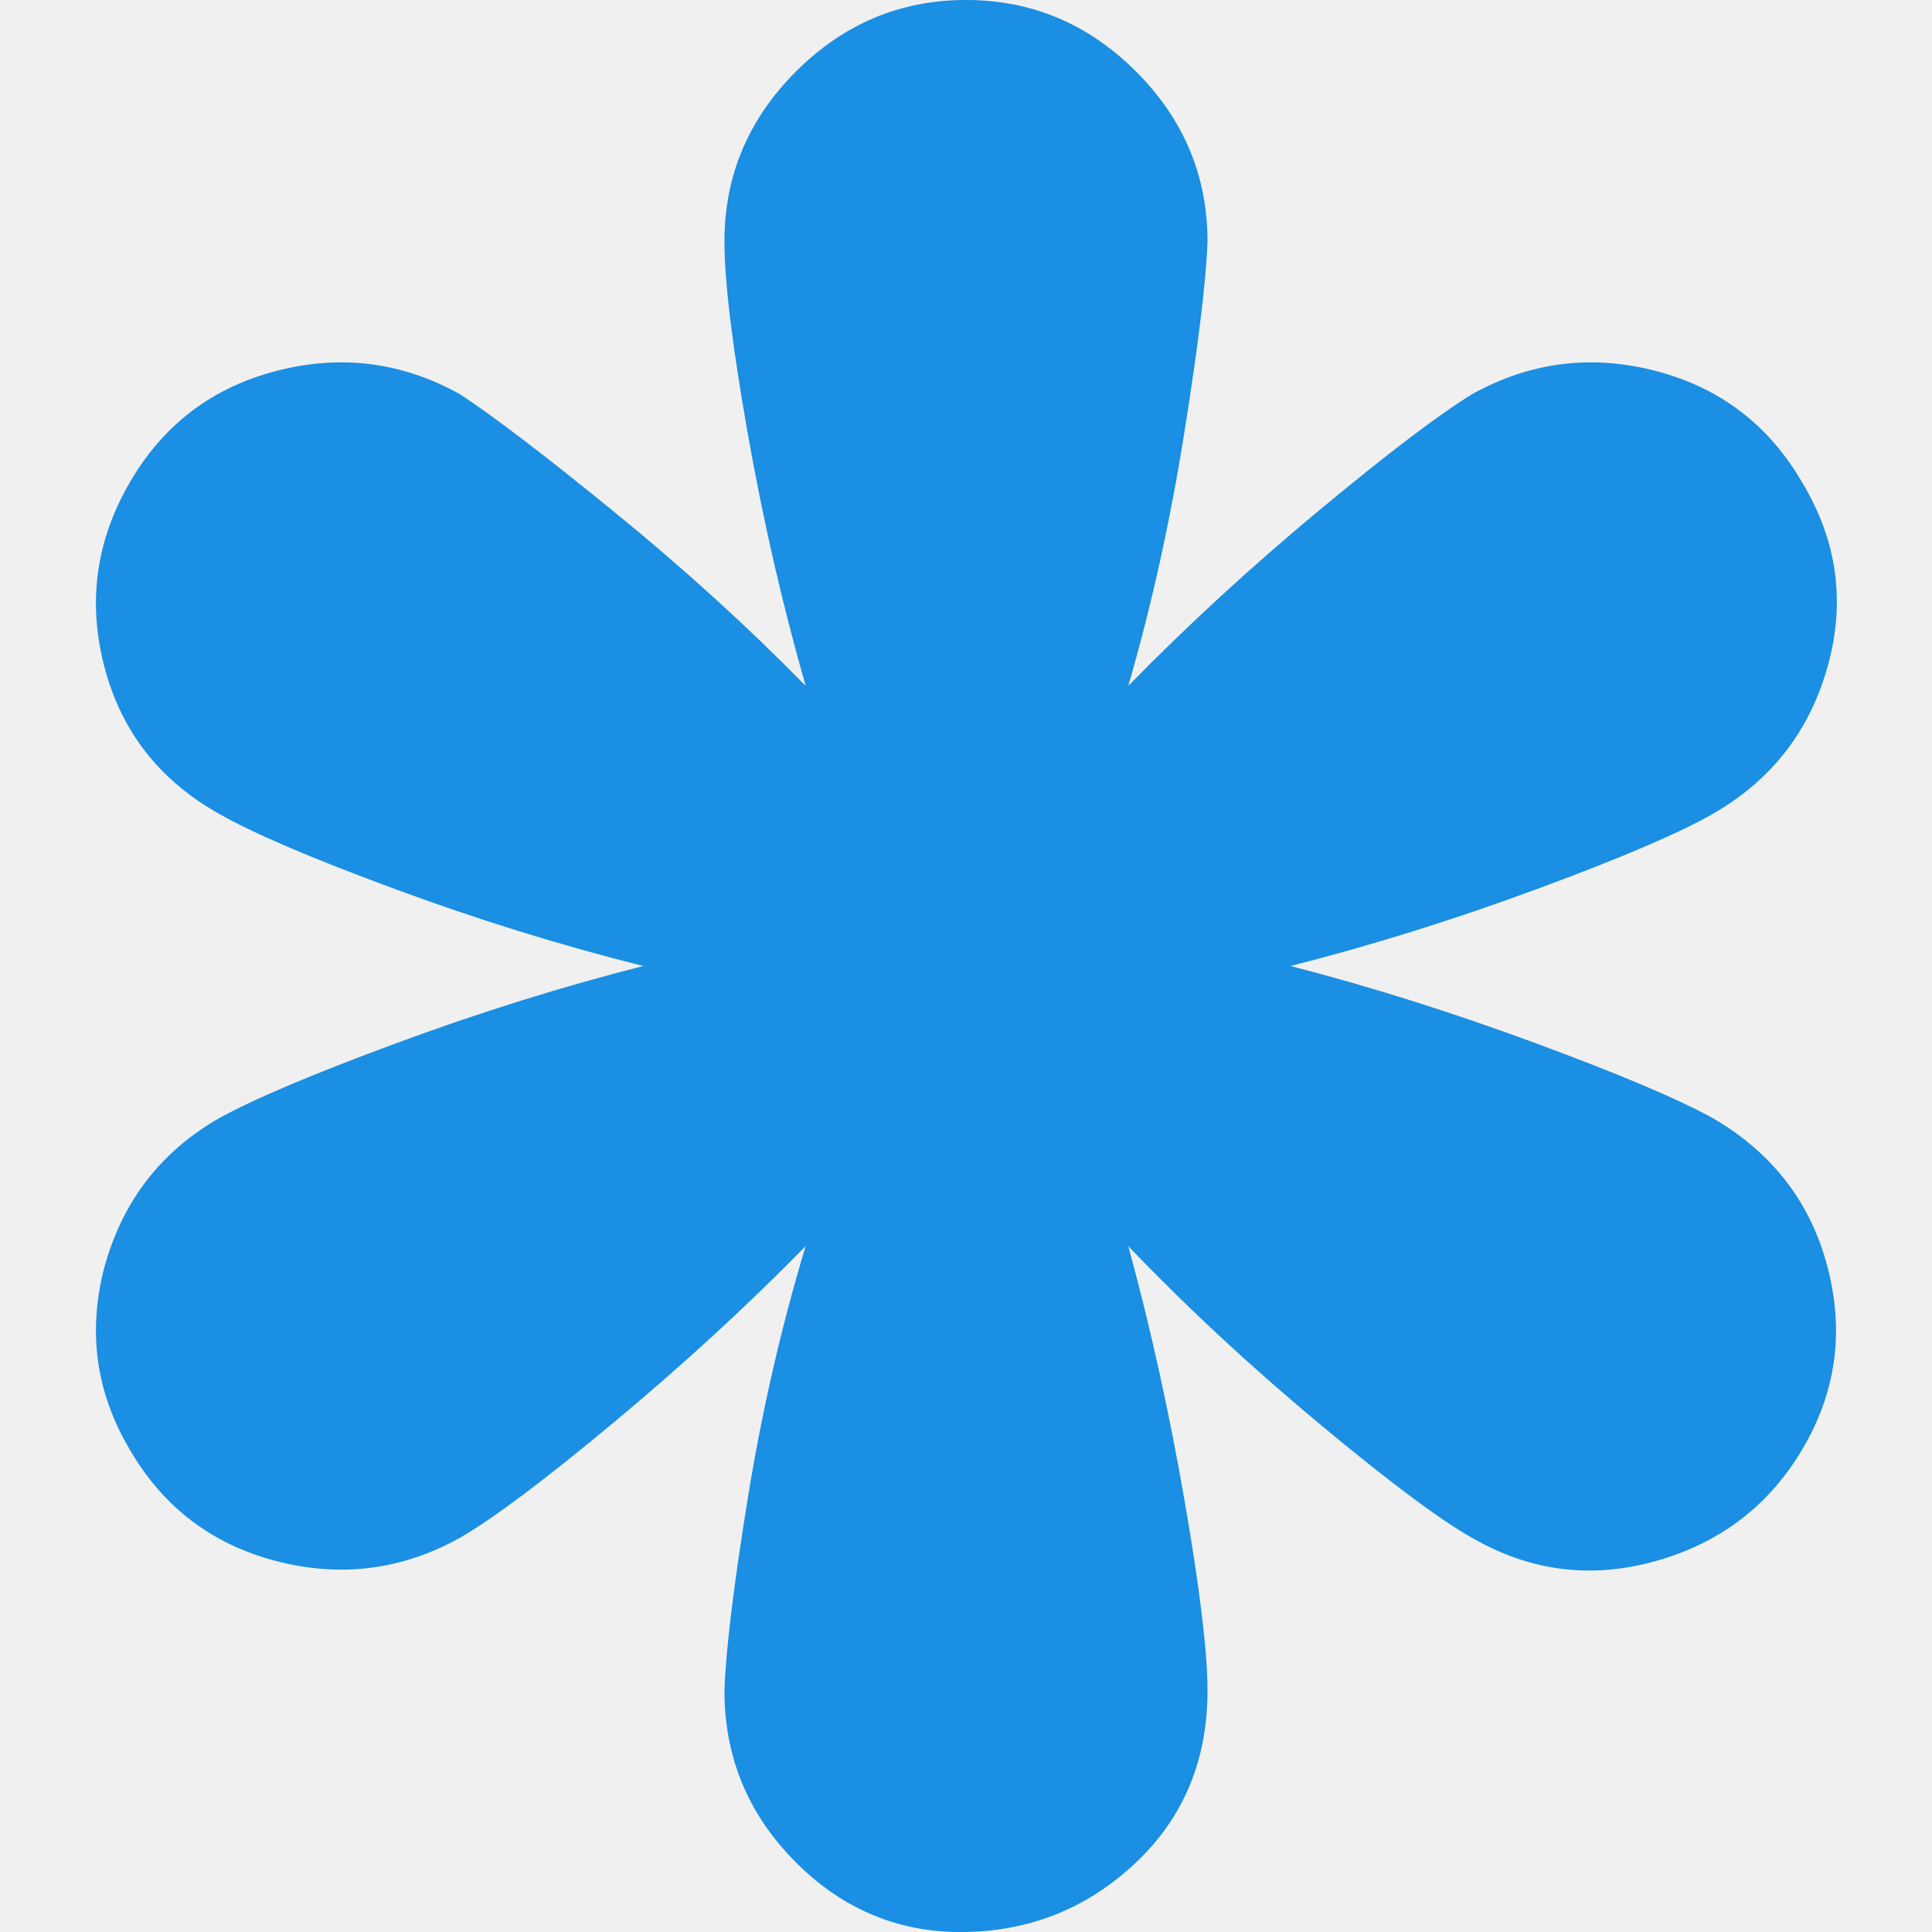
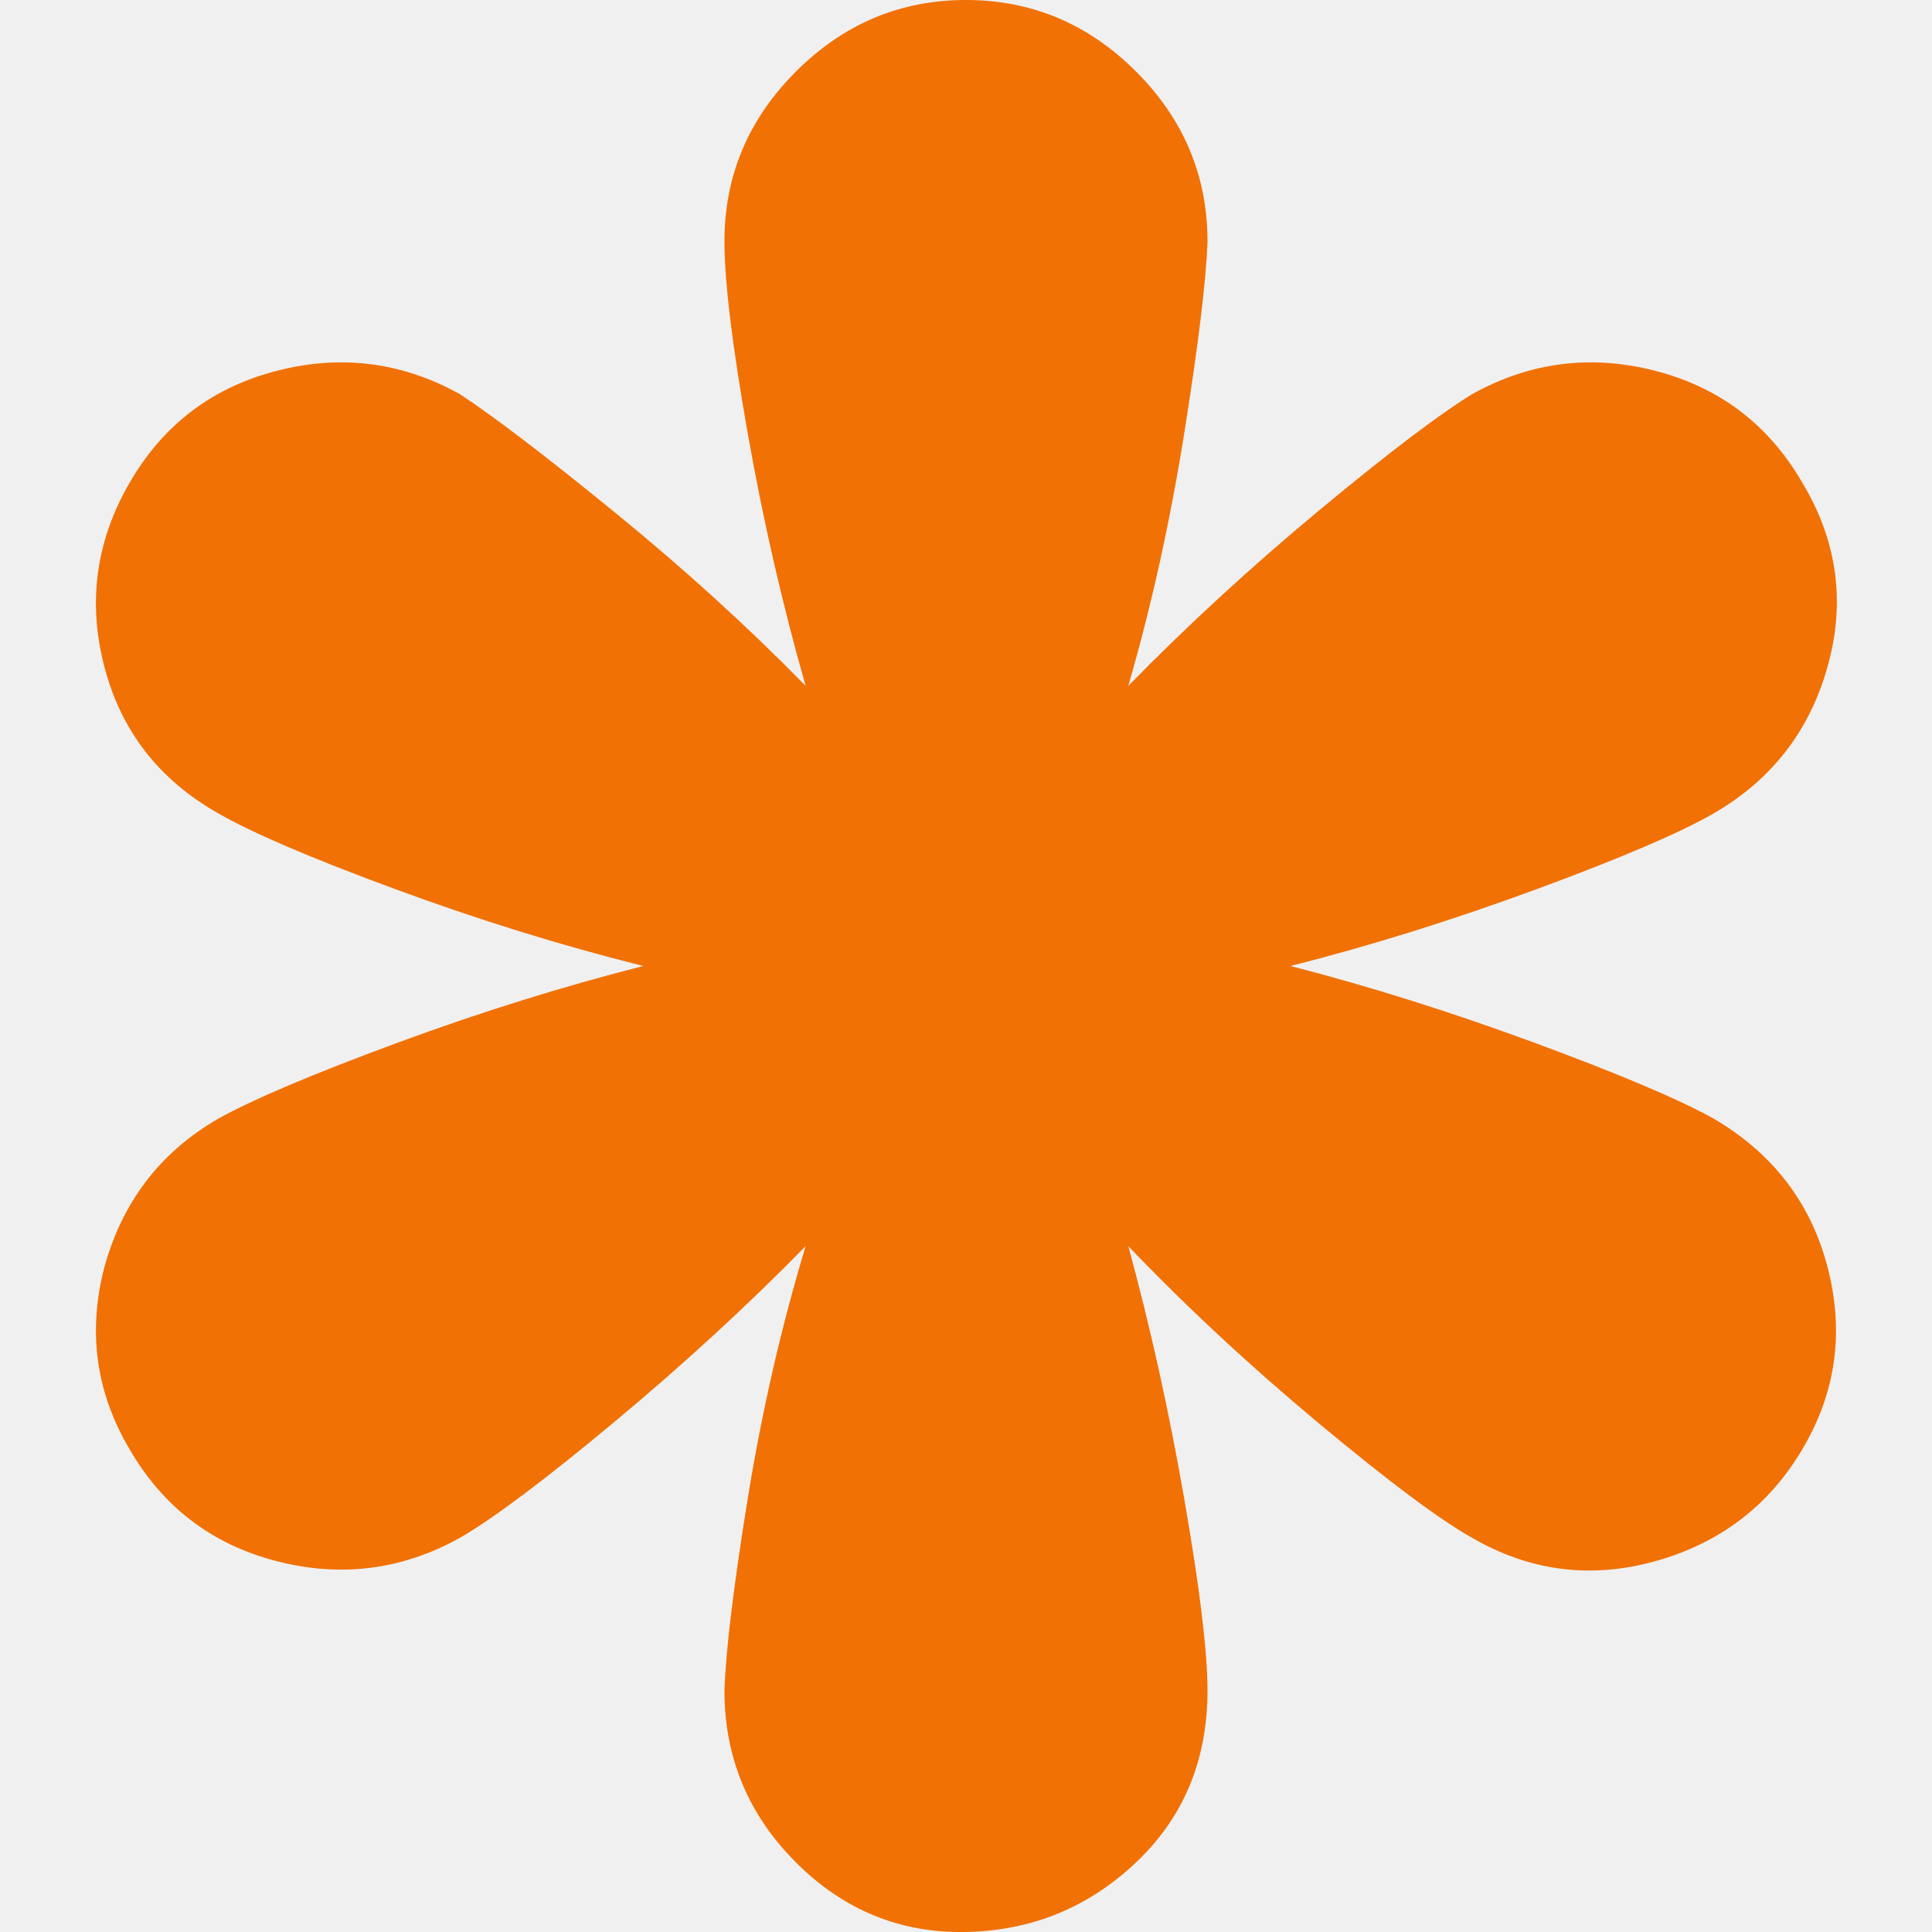
<svg xmlns="http://www.w3.org/2000/svg" width="32" height="32" viewBox="0 0 32 32" fill="none">
  <g clip-path="url(#clip0_699_2)">
-     <path d="M1.728 20.992C1.45 22.059 1.589 23.061 2.144 24C2.698 24.96 3.509 25.579 4.576 25.856C5.642 26.133 6.656 26.005 7.616 25.472C8.17 25.152 9.024 24.512 10.175 23.552C11.328 22.592 12.383 21.621 13.344 20.64C12.938 21.984 12.618 23.381 12.383 24.832C12.149 26.283 12.021 27.339 11.999 28C11.999 29.109 12.394 30.059 13.184 30.848C13.973 31.637 14.912 32.021 15.999 32C17.087 31.979 18.026 31.595 18.816 30.848C19.605 30.101 20 29.152 20 28C20 27.36 19.872 26.304 19.616 24.832C19.36 23.36 19.05 21.963 18.688 20.64C19.648 21.643 20.703 22.624 21.855 23.584C23.008 24.544 23.85 25.173 24.384 25.472C25.343 26.027 26.357 26.155 27.424 25.856C28.49 25.557 29.301 24.939 29.855 24C30.41 23.061 30.549 22.059 30.271 20.992C29.994 19.925 29.365 19.104 28.384 18.528C27.808 18.208 26.826 17.792 25.439 17.28C24.053 16.768 22.698 16.341 21.375 16C22.72 15.659 24.085 15.232 25.471 14.72C26.858 14.208 27.829 13.792 28.384 13.472C29.343 12.917 29.973 12.107 30.271 11.04C30.57 9.973 30.431 8.96 29.855 8C29.301 7.04 28.49 6.421 27.424 6.144C26.357 5.867 25.343 5.995 24.384 6.528C23.829 6.869 22.986 7.509 21.855 8.448C20.725 9.387 19.669 10.357 18.688 11.36C19.072 10.037 19.381 8.64 19.616 7.168C19.85 5.696 19.978 4.64 20 4C20 2.912 19.605 1.973 18.816 1.184C18.026 0.395 17.087 0 15.999 0C14.912 0 13.973 0.395 13.184 1.184C12.394 1.973 11.999 2.912 11.999 4C11.999 4.661 12.127 5.717 12.383 7.168C12.639 8.619 12.96 10.016 13.344 11.36C12.383 10.379 11.328 9.419 10.175 8.48C9.024 7.541 8.17 6.891 7.616 6.528C6.656 5.995 5.642 5.867 4.576 6.144C3.509 6.421 2.698 7.04 2.144 8C1.589 8.96 1.45 9.973 1.728 11.04C2.005 12.107 2.634 12.917 3.616 13.472C4.17 13.792 5.141 14.208 6.528 14.72C7.914 15.232 9.29 15.659 10.655 16C9.312 16.341 7.946 16.768 6.56 17.28C5.173 17.792 4.192 18.208 3.616 18.528C2.656 19.083 2.026 19.904 1.728 20.992Z" fill="#1A8FE3" />
+     <path d="M1.728 20.992C1.45 22.059 1.589 23.061 2.144 24C2.698 24.96 3.509 25.579 4.576 25.856C5.642 26.133 6.656 26.005 7.616 25.472C8.17 25.152 9.024 24.512 10.175 23.552C11.328 22.592 12.383 21.621 13.344 20.64C12.938 21.984 12.618 23.381 12.383 24.832C12.149 26.283 12.021 27.339 11.999 28C11.999 29.109 12.394 30.059 13.184 30.848C13.973 31.637 14.912 32.021 15.999 32C17.087 31.979 18.026 31.595 18.816 30.848C19.605 30.101 20 29.152 20 28C20 27.36 19.872 26.304 19.616 24.832C19.36 23.36 19.05 21.963 18.688 20.64C19.648 21.643 20.703 22.624 21.855 23.584C23.008 24.544 23.85 25.173 24.384 25.472C25.343 26.027 26.357 26.155 27.424 25.856C28.49 25.557 29.301 24.939 29.855 24C30.41 23.061 30.549 22.059 30.271 20.992C29.994 19.925 29.365 19.104 28.384 18.528C27.808 18.208 26.826 17.792 25.439 17.28C24.053 16.768 22.698 16.341 21.375 16C22.72 15.659 24.085 15.232 25.471 14.72C26.858 14.208 27.829 13.792 28.384 13.472C29.343 12.917 29.973 12.107 30.271 11.04C30.57 9.973 30.431 8.96 29.855 8C29.301 7.04 28.49 6.421 27.424 6.144C26.357 5.867 25.343 5.995 24.384 6.528C23.829 6.869 22.986 7.509 21.855 8.448C20.725 9.387 19.669 10.357 18.688 11.36C19.072 10.037 19.381 8.64 19.616 7.168C19.85 5.696 19.978 4.64 20 4C20 2.912 19.605 1.973 18.816 1.184C18.026 0.395 17.087 0 15.999 0C14.912 0 13.973 0.395 13.184 1.184C12.394 1.973 11.999 2.912 11.999 4C11.999 4.661 12.127 5.717 12.383 7.168C12.639 8.619 12.96 10.016 13.344 11.36C12.383 10.379 11.328 9.419 10.175 8.48C9.024 7.541 8.17 6.891 7.616 6.528C6.656 5.995 5.642 5.867 4.576 6.144C3.509 6.421 2.698 7.04 2.144 8C1.589 8.96 1.45 9.973 1.728 11.04C2.005 12.107 2.634 12.917 3.616 13.472C4.17 13.792 5.141 14.208 6.528 14.72C7.914 15.232 9.29 15.659 10.655 16C9.312 16.341 7.946 16.768 6.56 17.28C5.173 17.792 4.192 18.208 3.616 18.528C2.656 19.083 2.026 19.904 1.728 20.992Z" fill="#F17105" />
  </g>
  <defs>
    <clipPath id="clip0_699_2">
      <rect width="32" height="32" fill="white" />
    </clipPath>
  </defs>
</svg>
